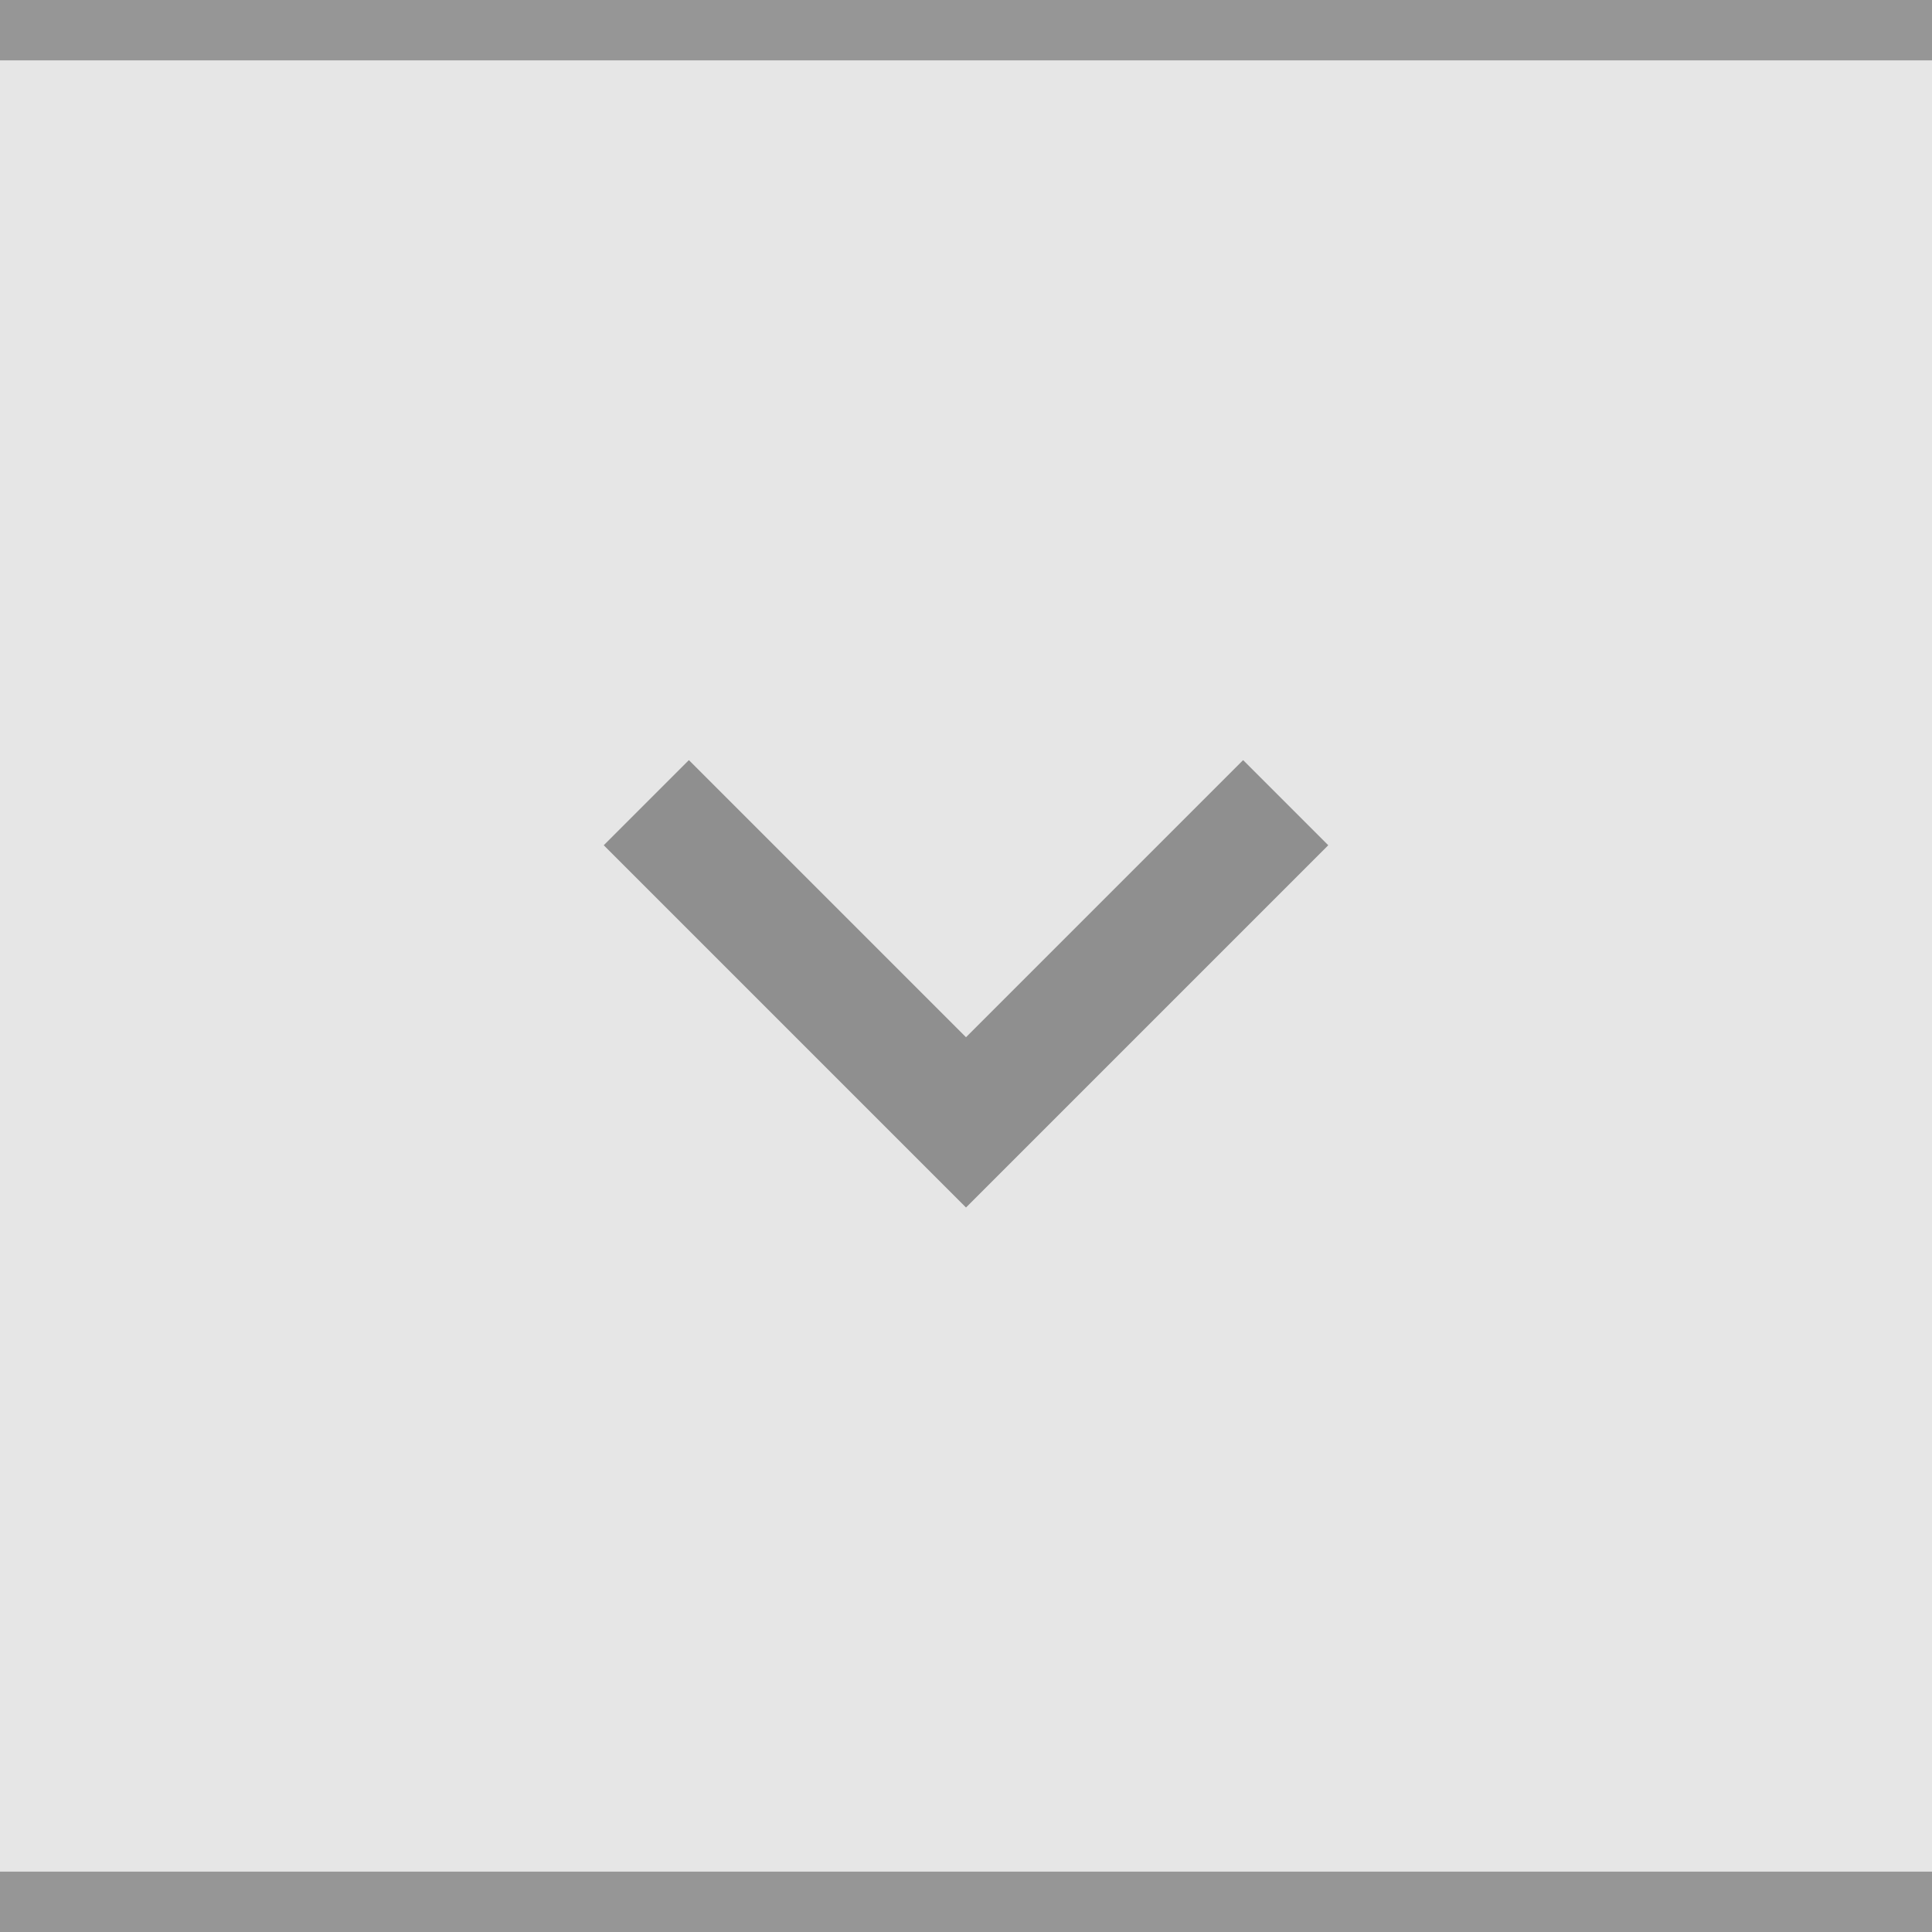
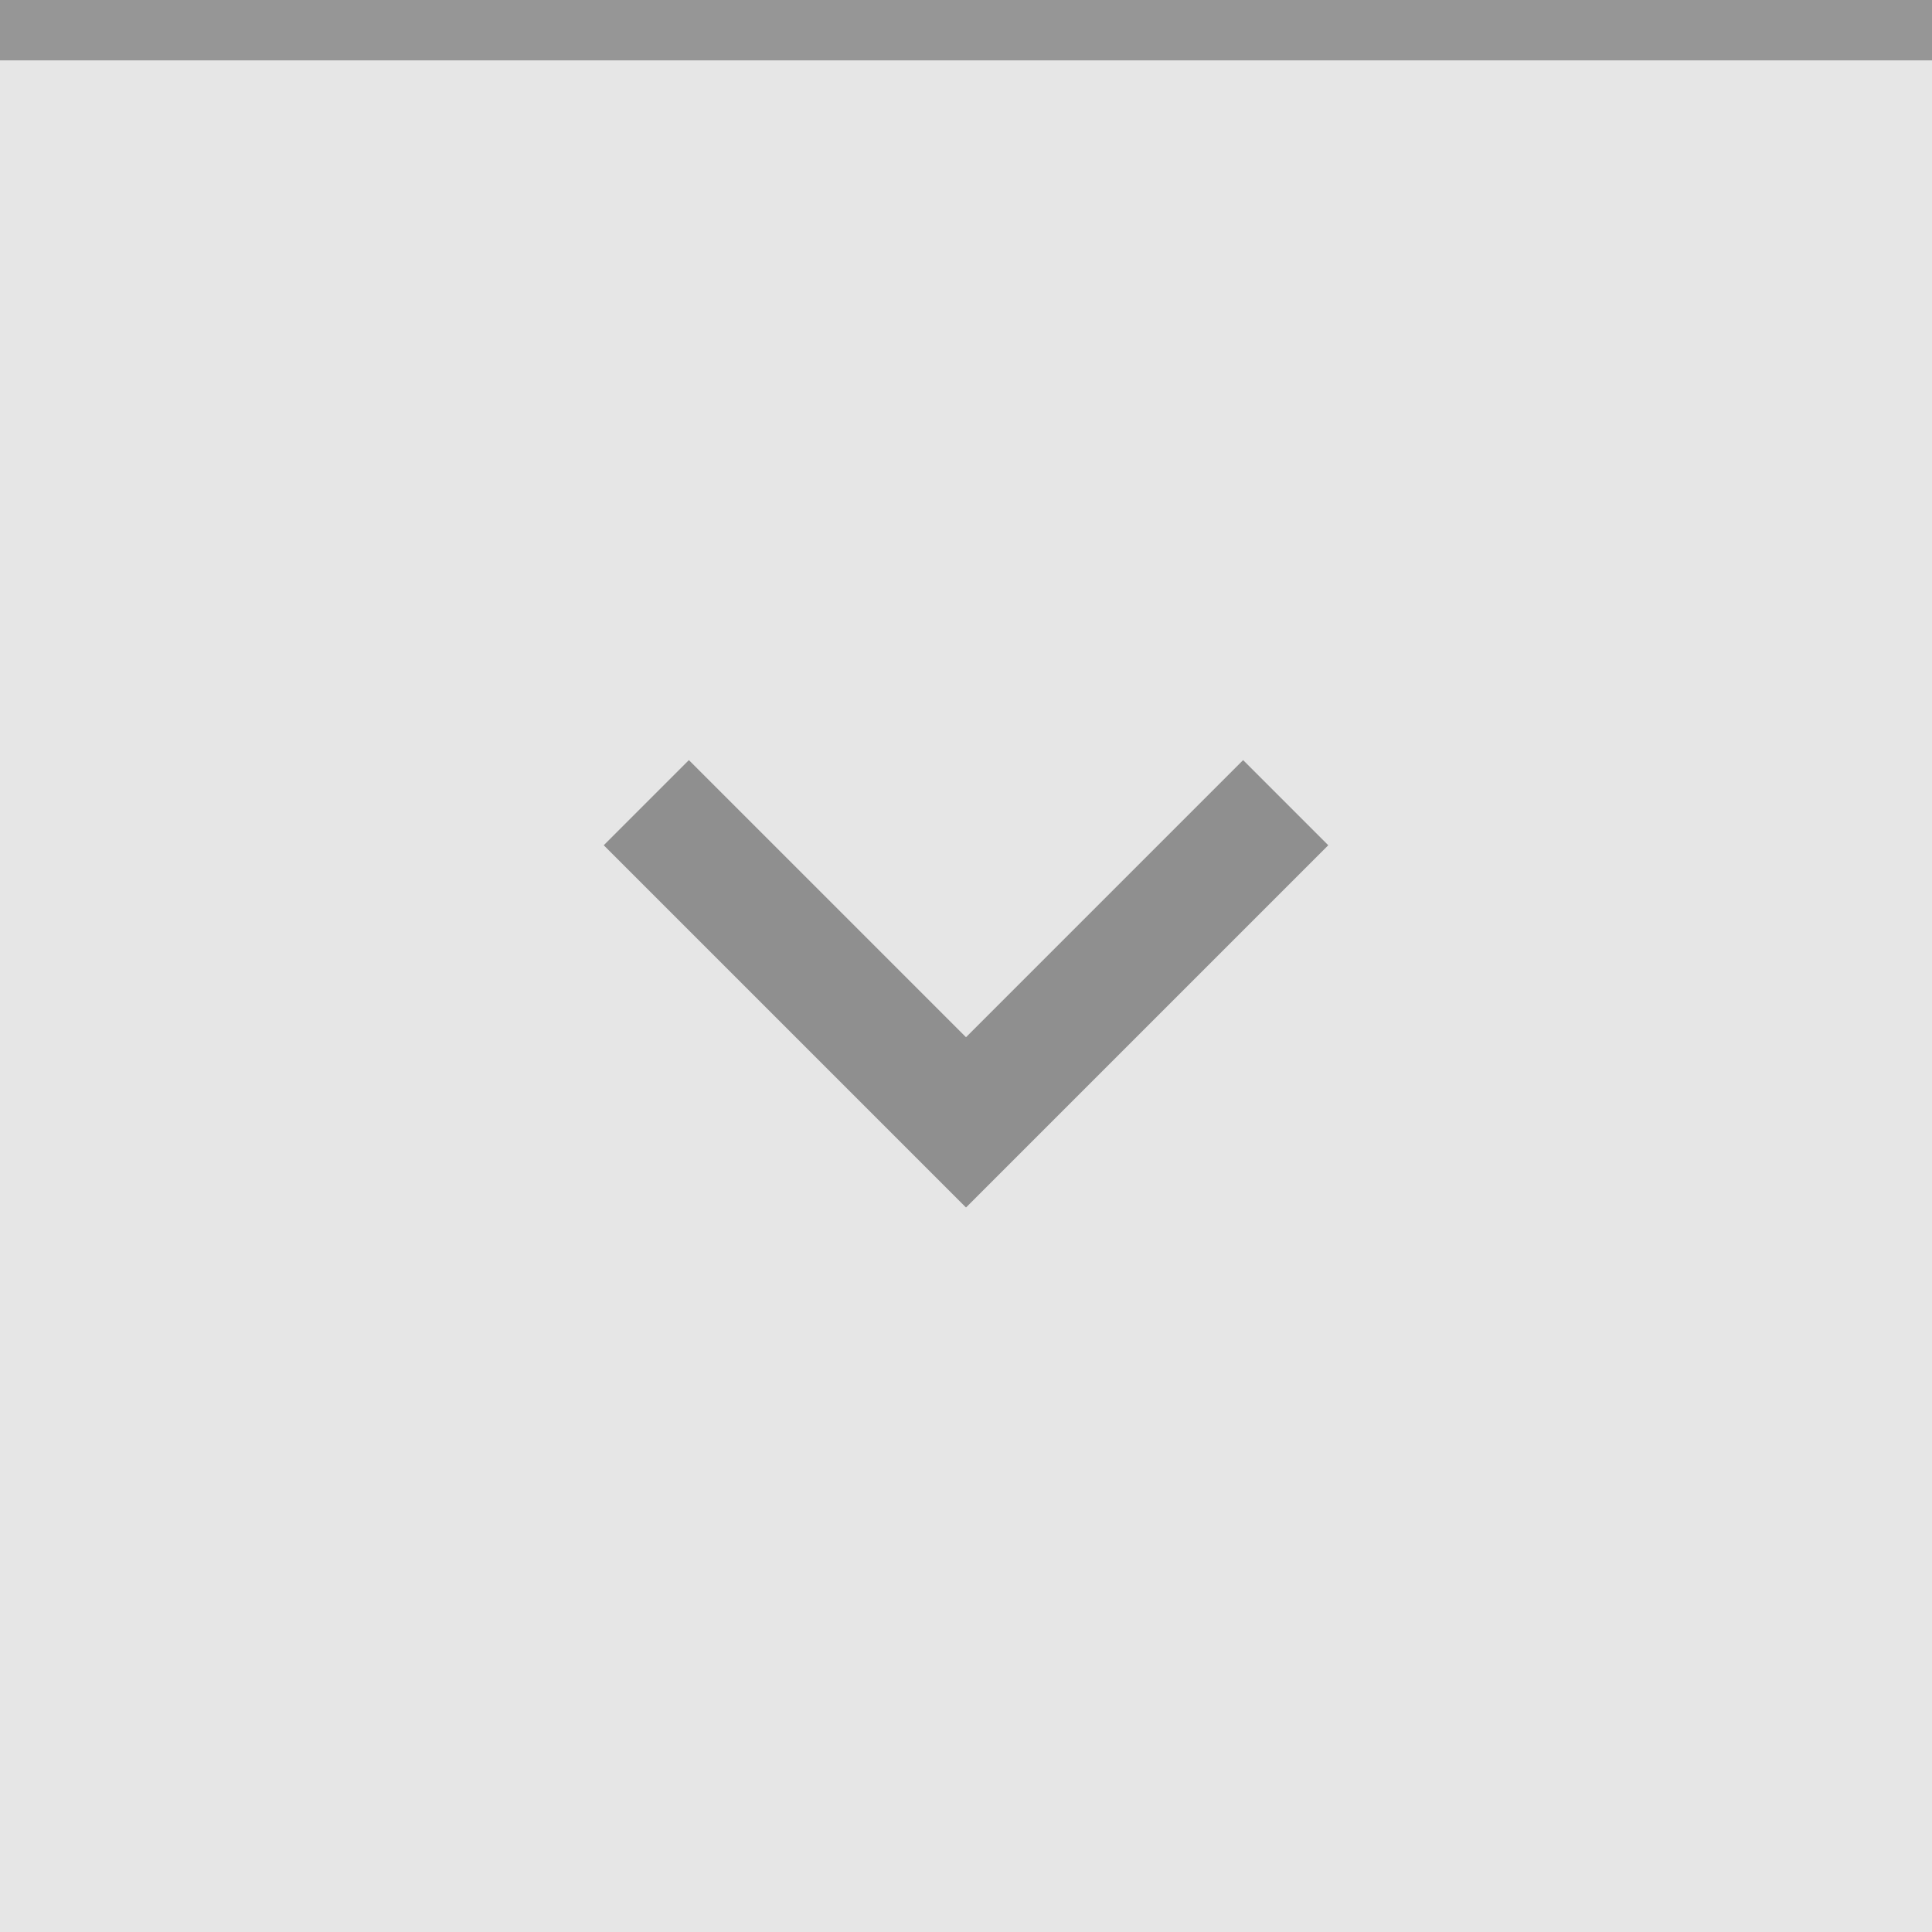
<svg xmlns="http://www.w3.org/2000/svg" width="32" height="32" viewBox="0 0 32 32" version="1.1" id="svg102">
  <defs id="defs106" />
  <rect width="32" height="32" fill="#D6D6D6" id="rect92" style="fill:#e6e6e6;fill-opacity:1" />
  <rect width="32" height="1" fill="#FFFFFF" fill-opacity="0.4" id="rect94" style="fill:#969696;fill-opacity:1" />
  <g fill="#000000" opacity="0.38" id="g100">
    <circle cx="16" cy="16" r="12" opacity="0" id="circle96" />
    <path d="m22 14-1.41-1.41-4.59 4.59-4.59-4.59-1.41 1.41l6 6z" id="path98" />
  </g>
-   <rect style="fill:#969696;fill-opacity:1" id="rect94-3" fill-opacity="0.4" fill="#FFFFFF" height="1" width="32" x="0" y="31" />
</svg>
